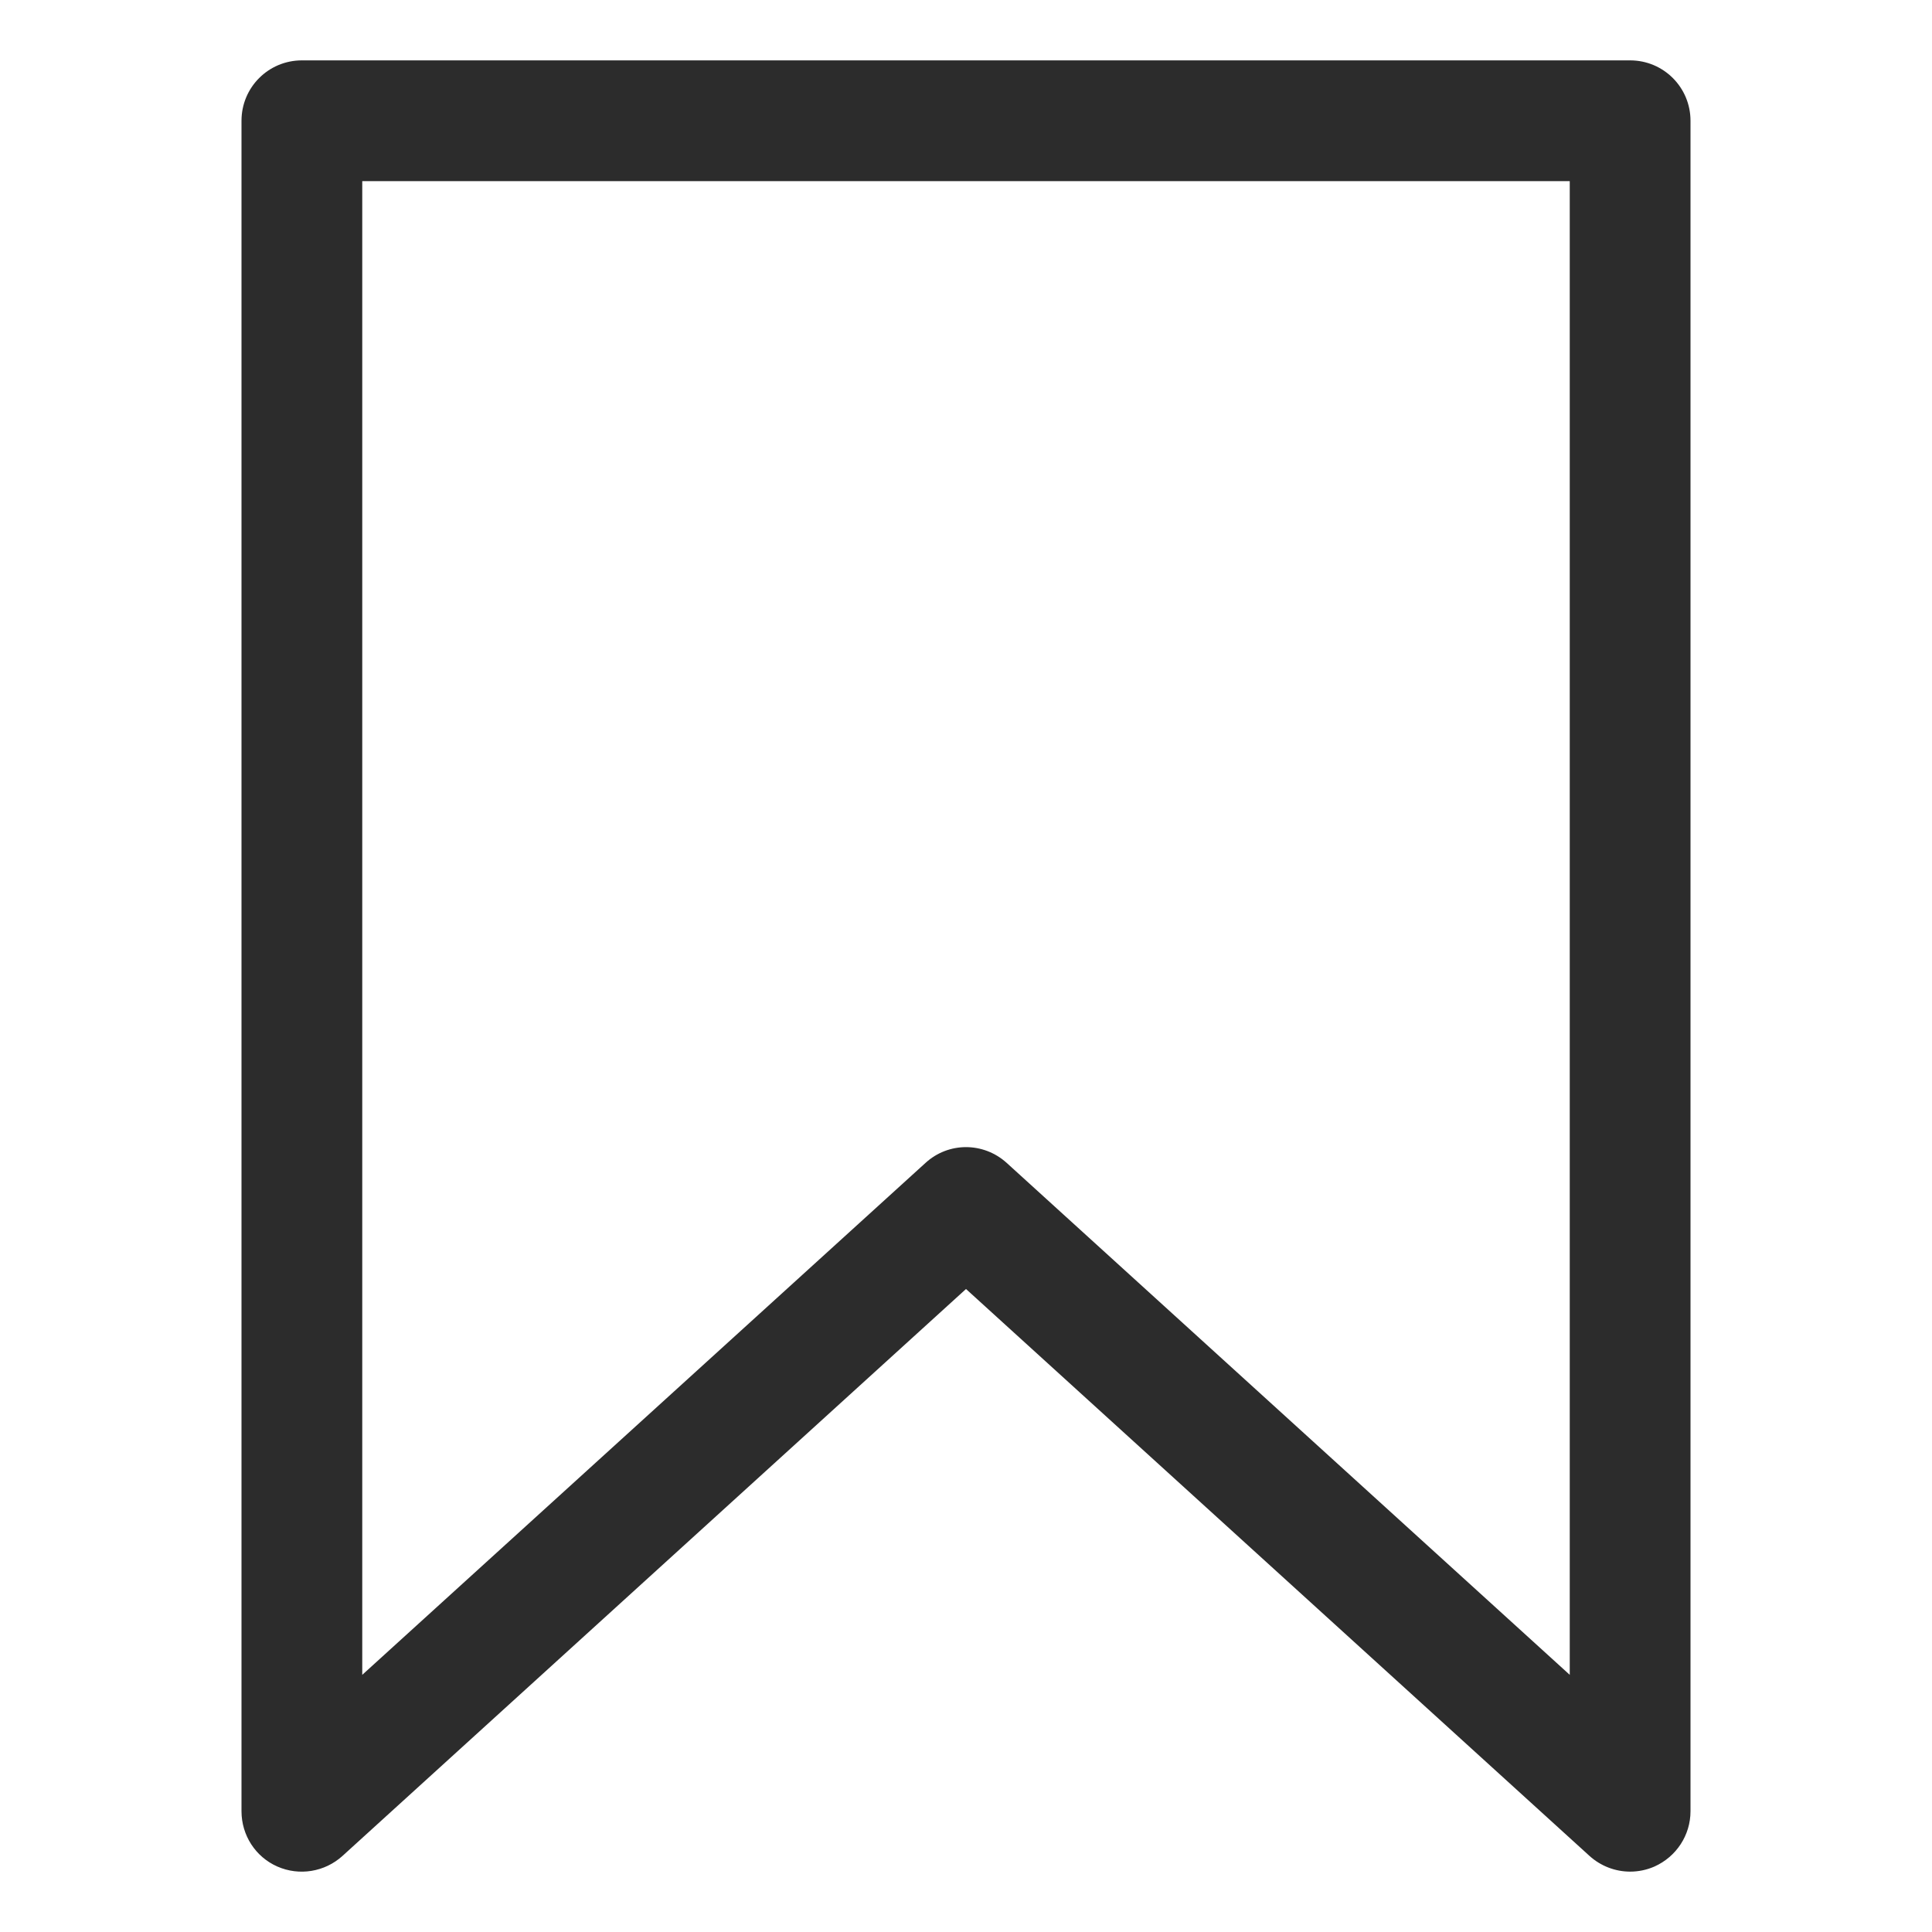
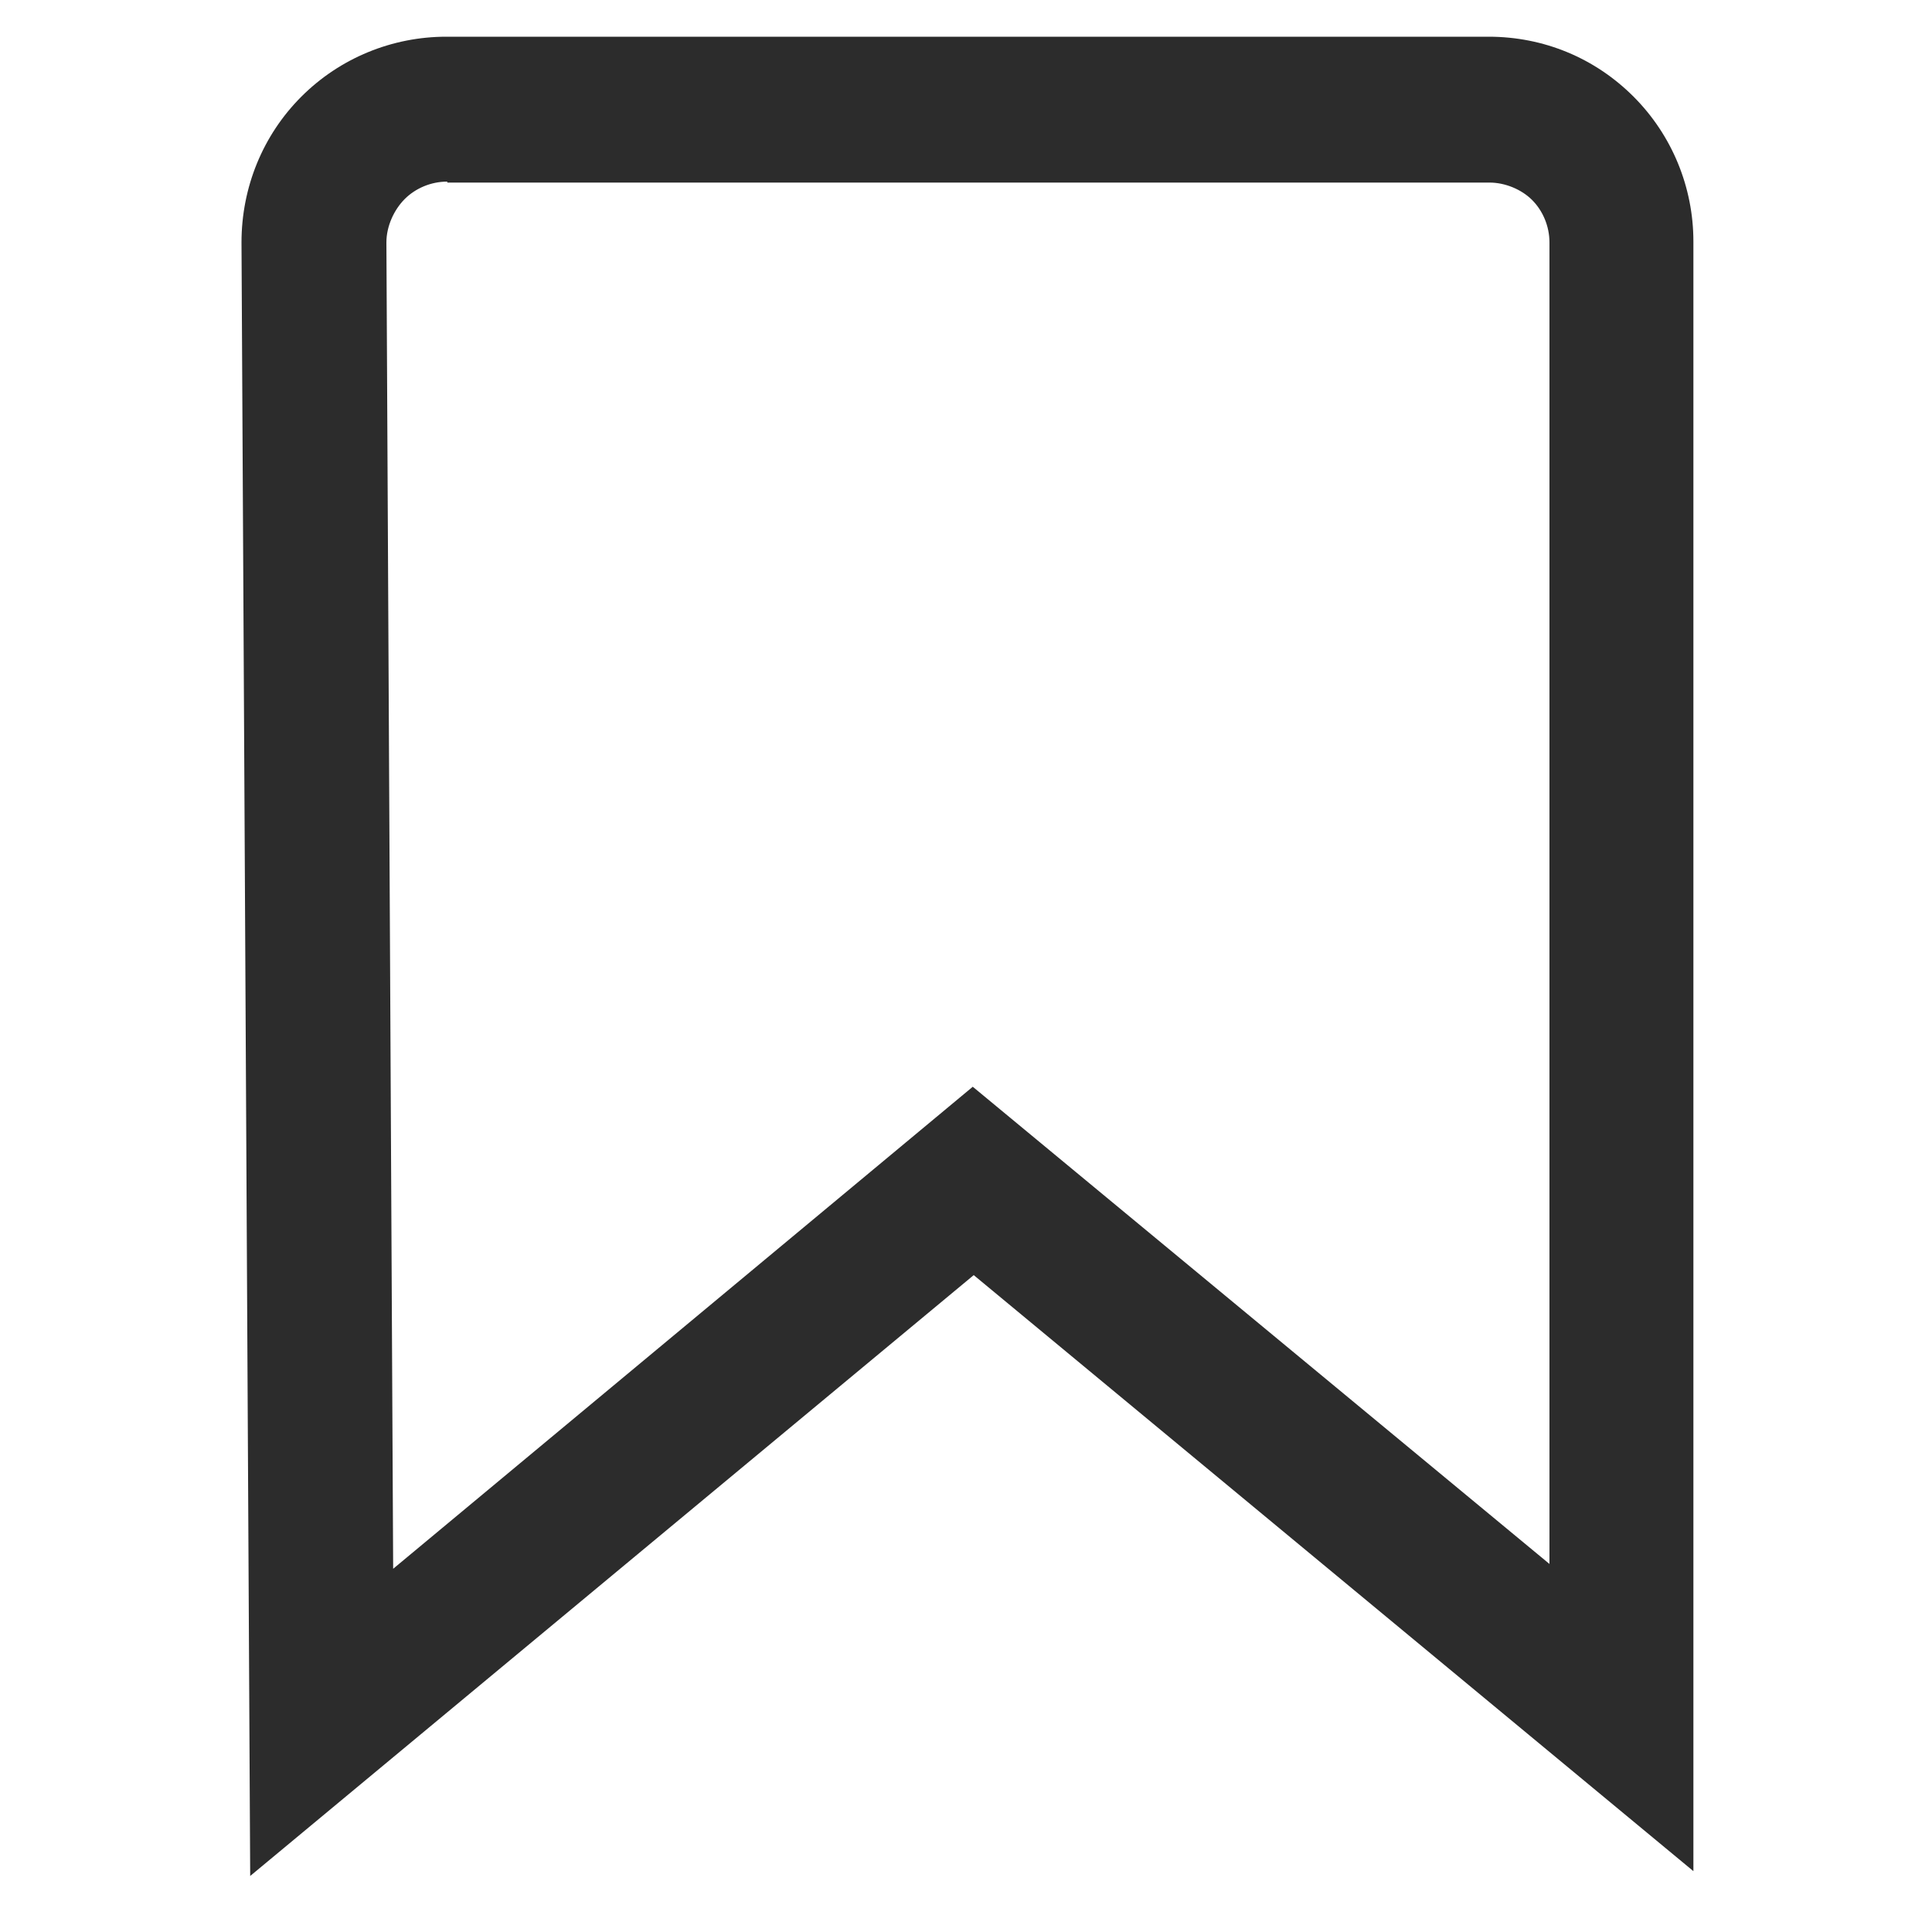
- <svg xmlns="http://www.w3.org/2000/svg" t="1757470230999" class="icon" viewBox="0 0 1024 1024" version="1.1" p-id="3521" width="64" height="64">
-   <path d="M864 992c-7.8 0-15.5-2.9-21.5-8.3L512 683.2 181.5 983.7c-9.4 8.5-22.9 10.7-34.5 5.6s-19-16.6-19-29.3V64c0-17.7 14.3-32 32-32h704c17.7 0 32 14.3 32 32v896c0 12.7-7.5 24.1-19.1 29.3-4.1 1.8-8.5 2.7-12.9 2.7zM512 608c7.7 0 15.4 2.8 21.5 8.3L832 887.7V96H192v791.7l298.5-271.3c6.1-5.6 13.8-8.4 21.5-8.4z" fill="#2c2c2c" p-id="3522" />
+ <svg xmlns="http://www.w3.org/2000/svg" t="1757548342208" class="icon" viewBox="0 0 1024 1024" version="1.1" p-id="1535" width="64" height="64">
+   <path d="M132.608 994.304L128 128.512c0-29.184 11.264-56.832 31.744-77.312s48.128-31.744 76.8-31.744h552.448c29.184 0 56.32 11.264 76.8 31.744s31.744 48.128 31.744 76.8v863.744L516.096 675.84 132.608 994.304zM237.056 96.256c-8.704 0-16.896 3.584-22.528 9.216s-9.728 14.336-9.728 23.04l3.584 702.976L515.584 576l305.664 252.928V128.512c0-8.704-3.584-16.896-9.216-22.528s-14.336-9.216-22.528-9.216H237.056z" p-id="1536" fill="#2c2c2c" />
</svg>
